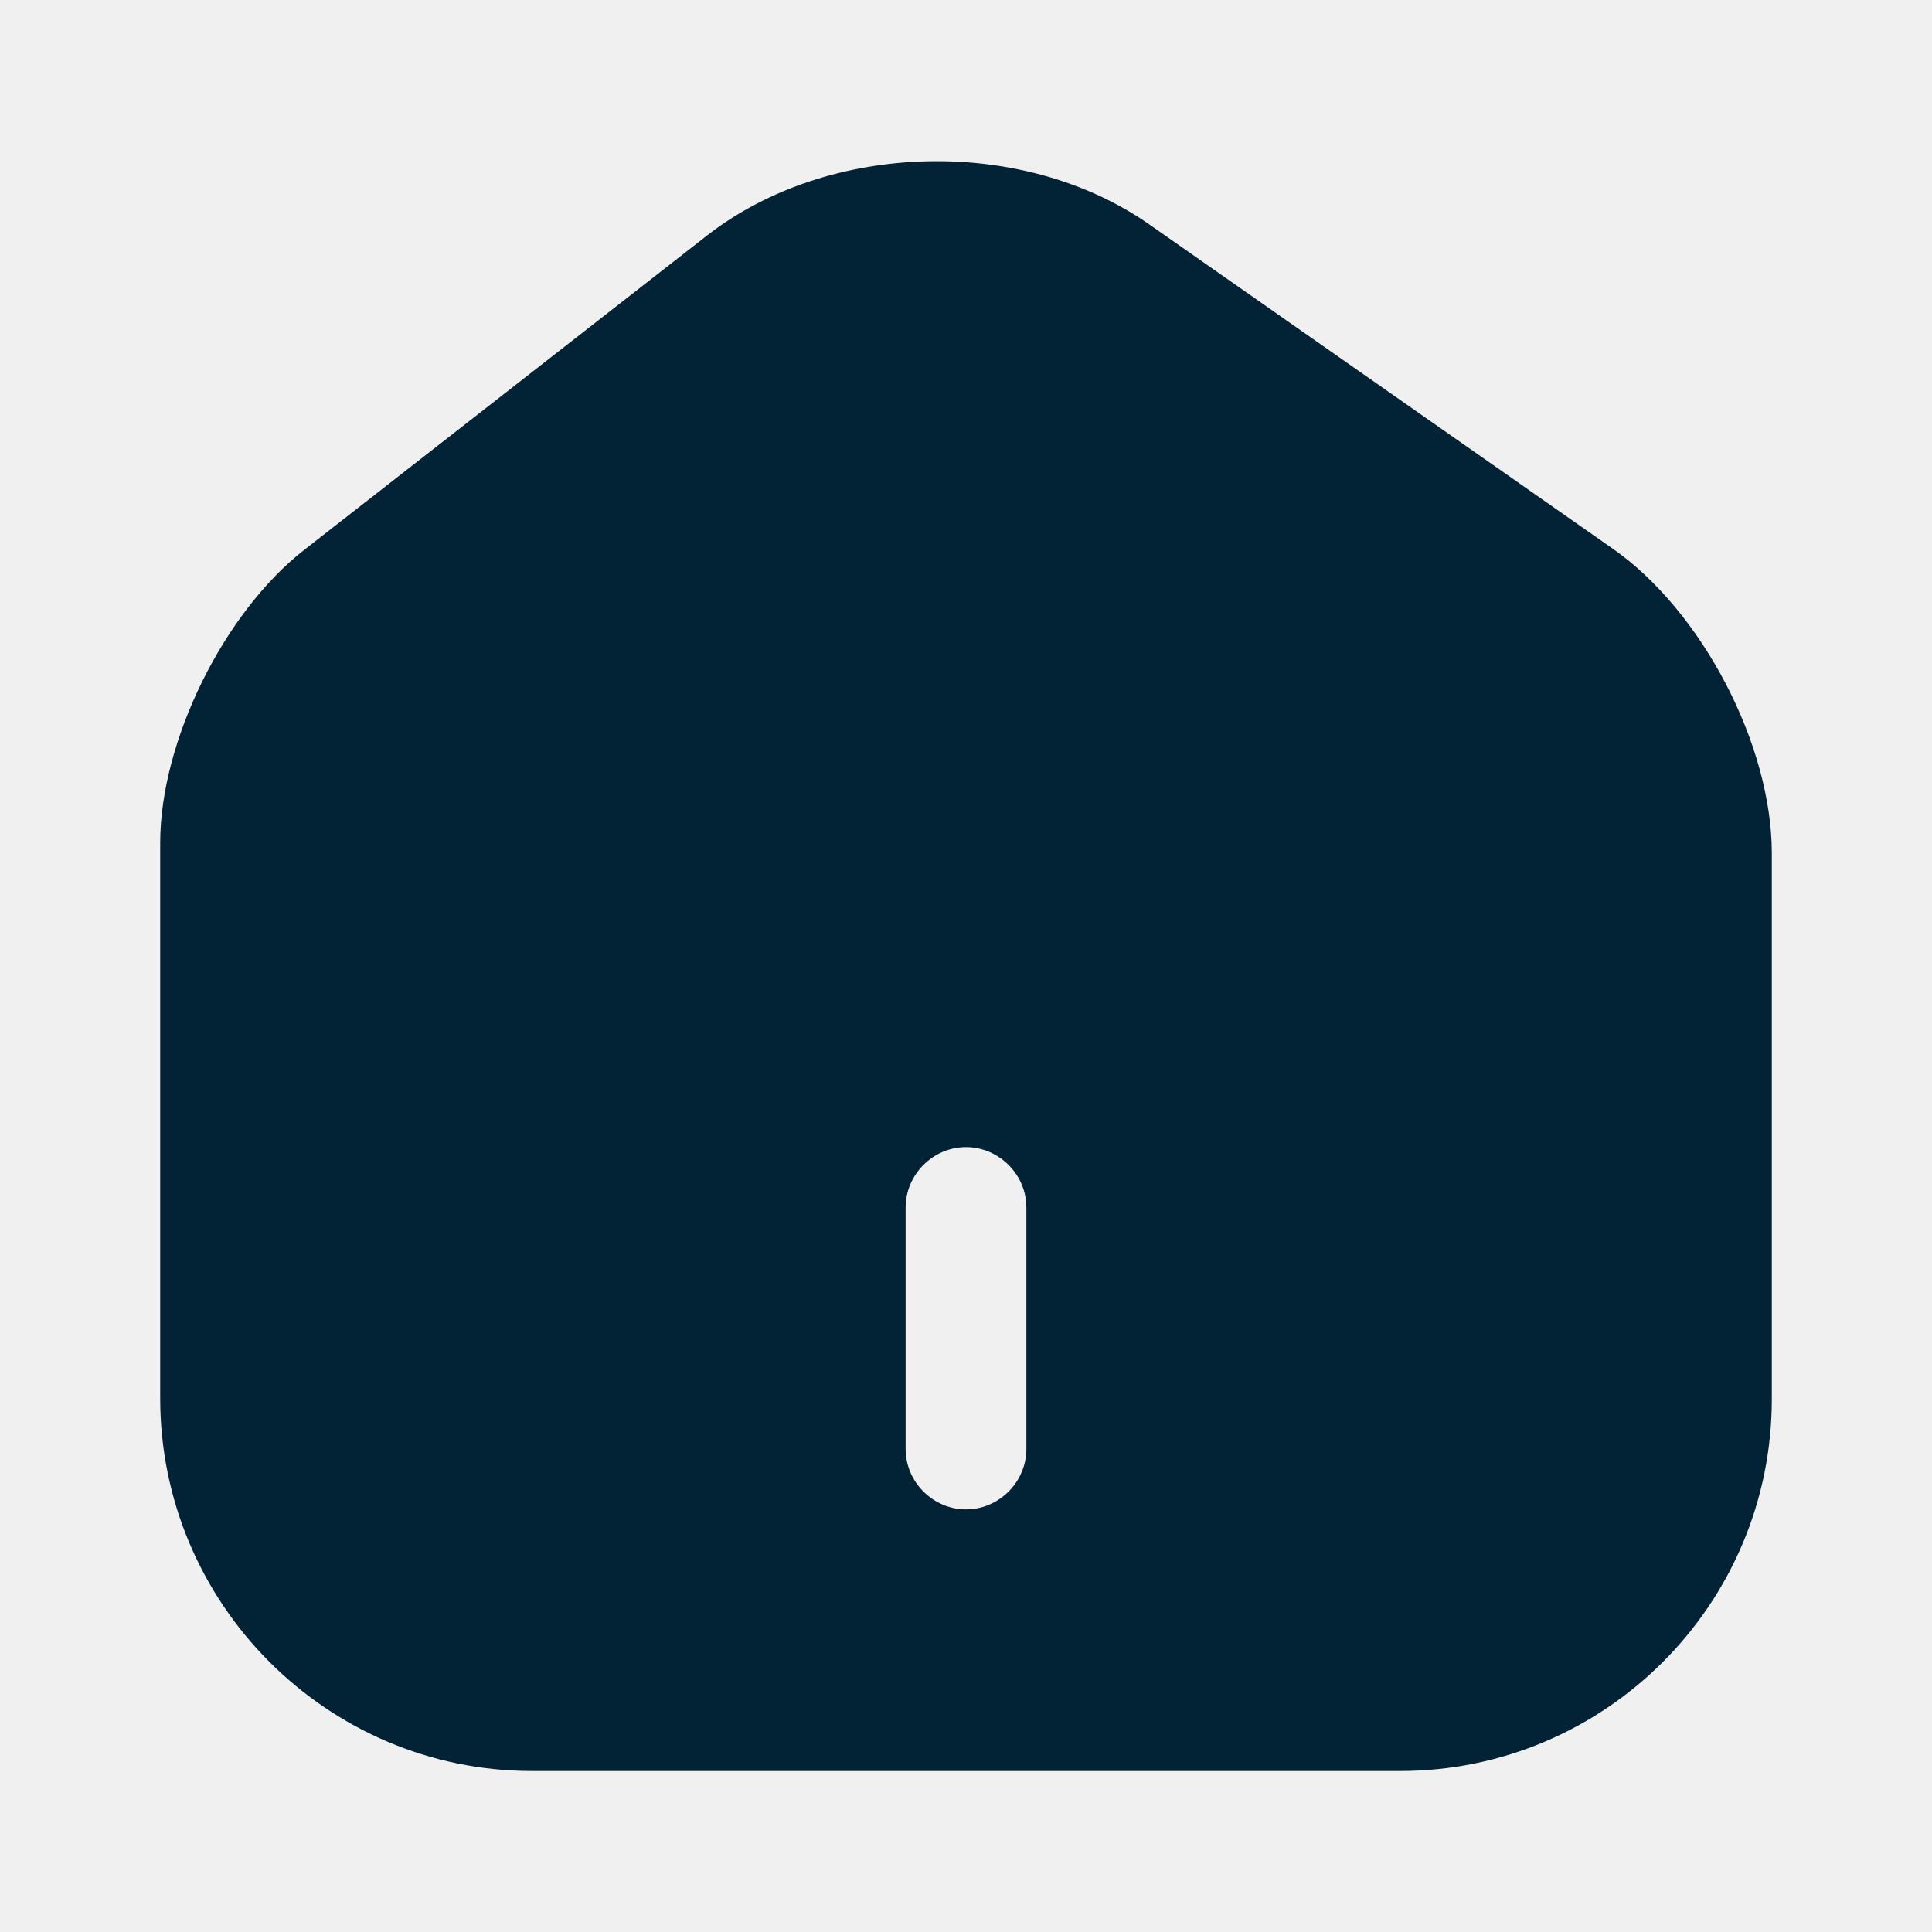
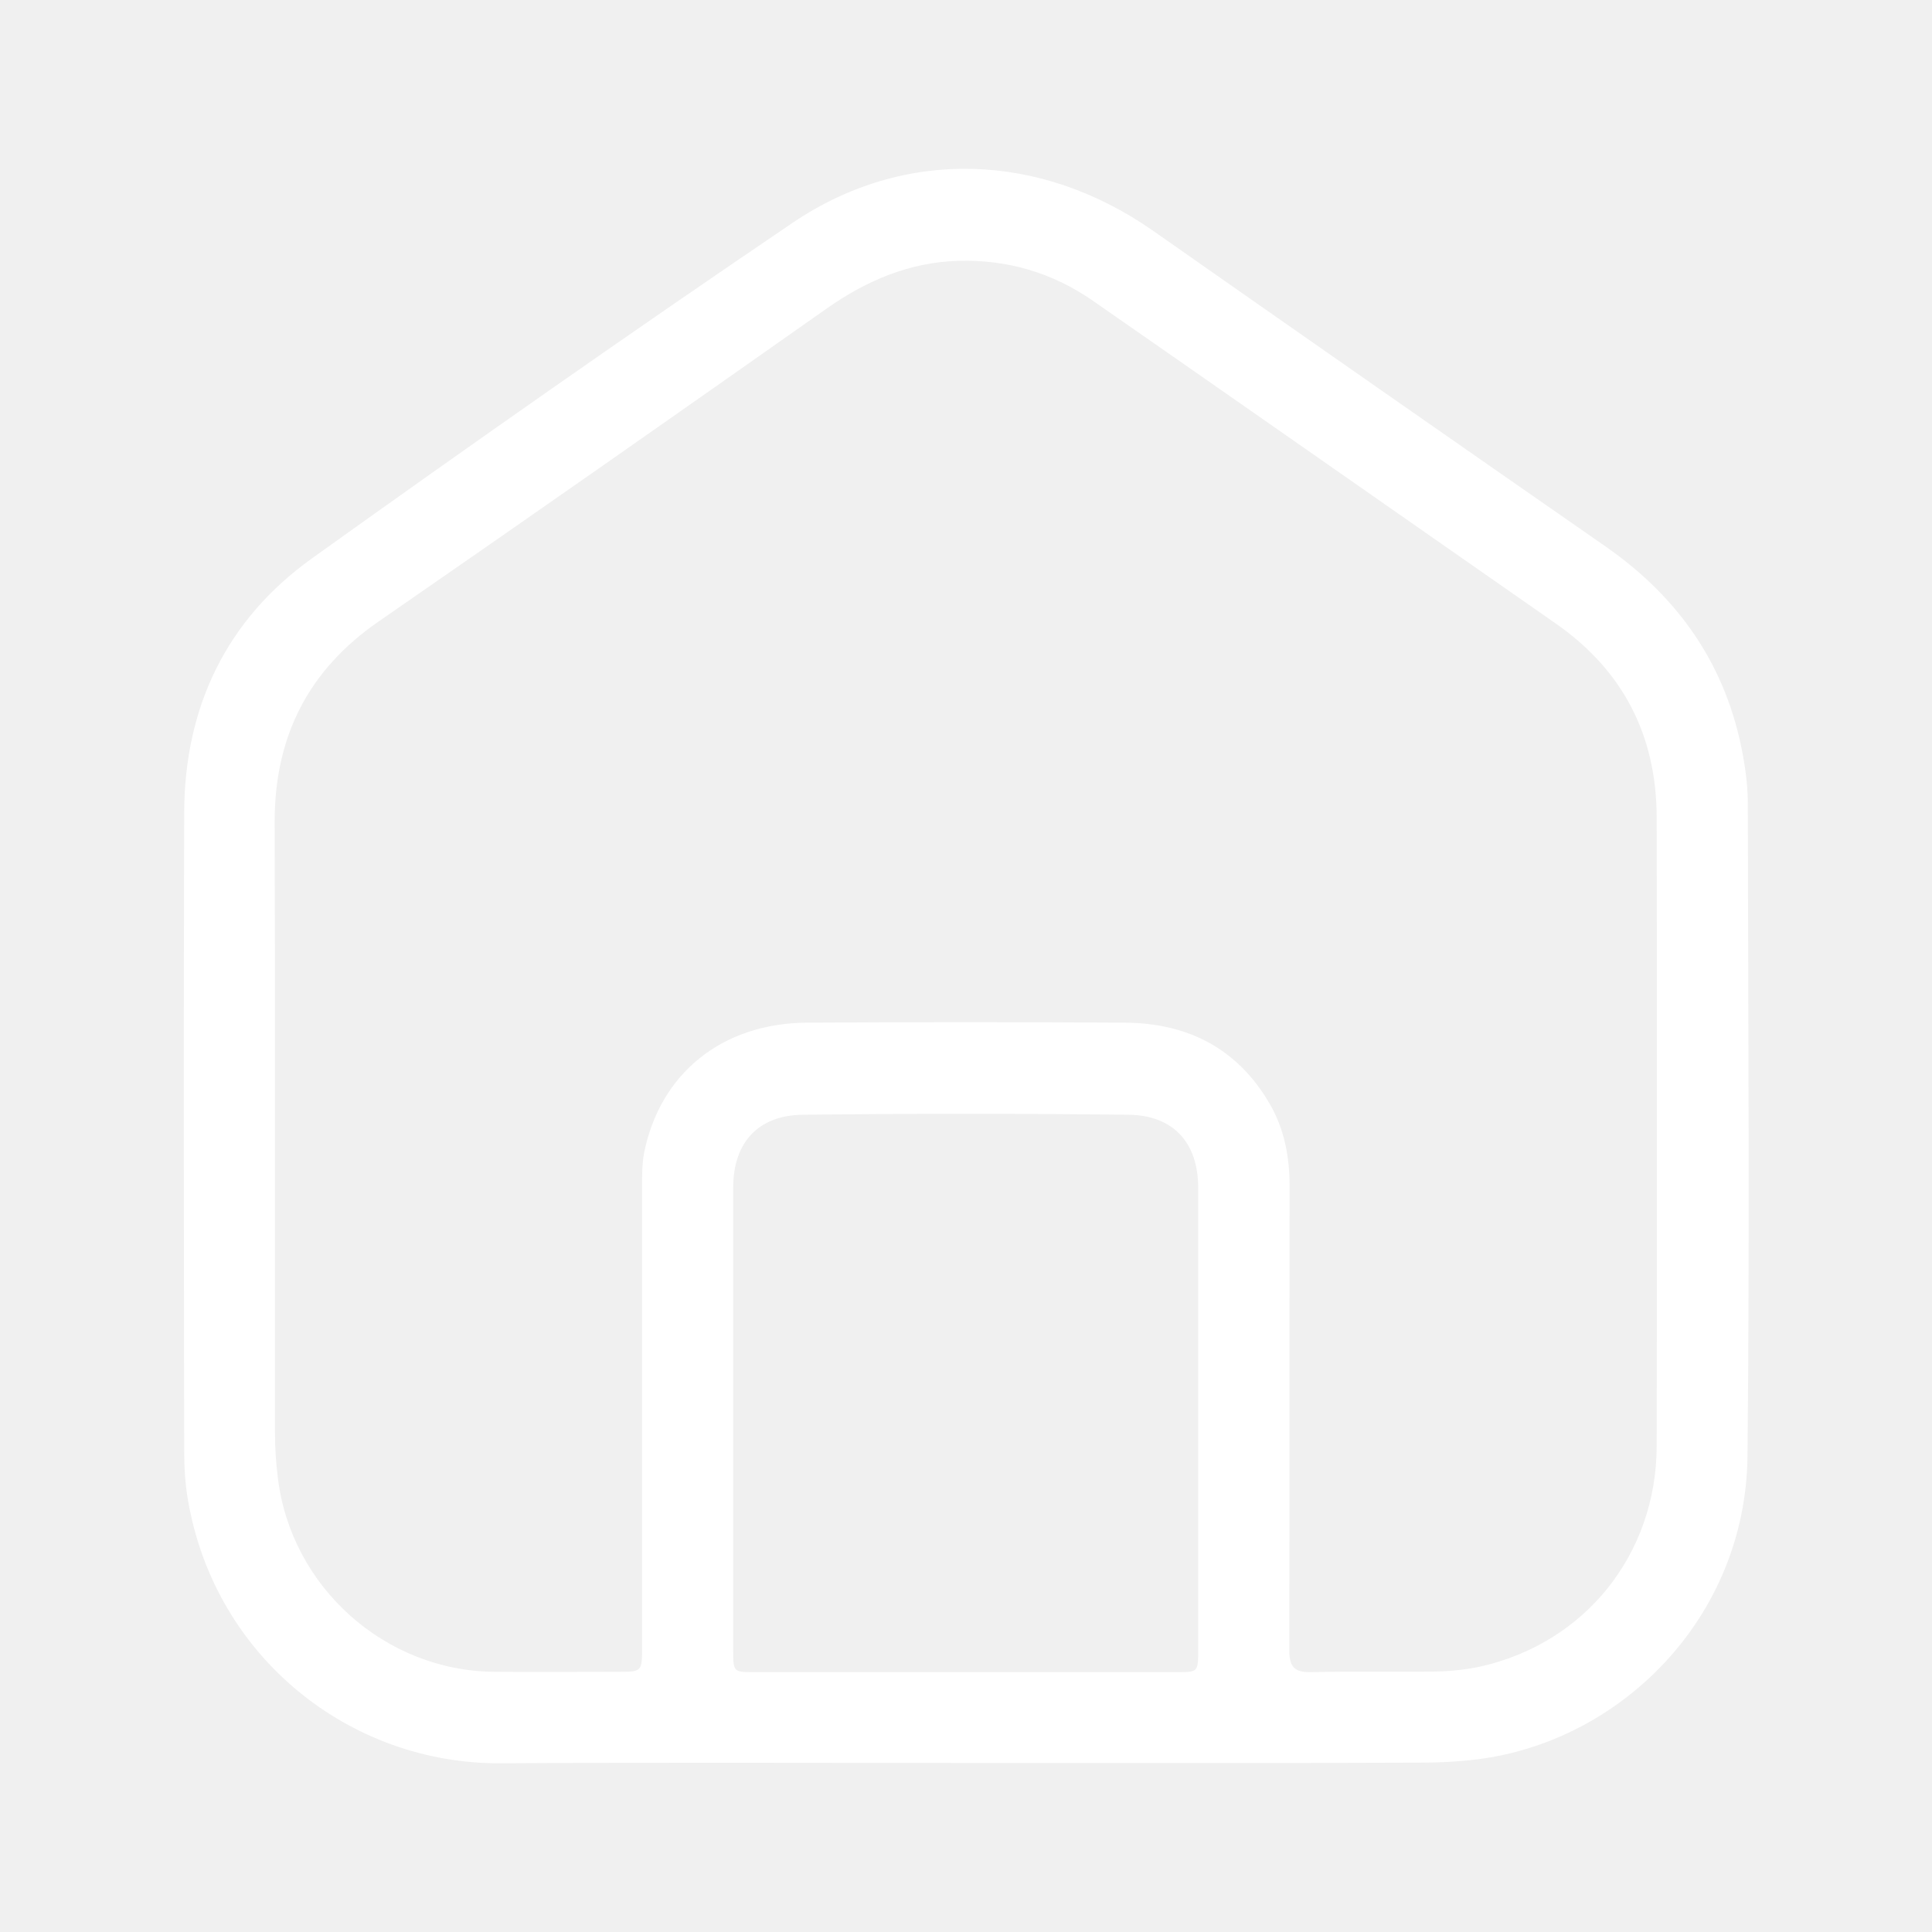
- <svg xmlns="http://www.w3.org/2000/svg" width="24" height="24" viewBox="0 0 24 24" fill="none">
-   <path d="M20.04 6.82L14.28 2.79C12.71 1.69 10.3 1.75 8.79 2.92L3.78 6.83C2.78 7.61 1.99 9.21 1.99 10.47V17.37C1.99 19.92 4.06 22 6.61 22H17.39C19.94 22 22.01 19.93 22.01 17.38V10.6C22.01 9.25 21.14 7.59 20.04 6.82ZM12.75 18C12.75 18.41 12.41 18.75 12 18.75C11.59 18.75 11.25 18.41 11.25 18V15C11.25 14.59 11.59 14.25 12 14.25C12.41 14.25 12.75 14.59 12.75 15V18Z" fill="#012335" />
+ <svg xmlns="http://www.w3.org/2000/svg" version="1.1" id="Layer_1" x="0px" y="0px" viewBox="0 0 60 60" style="enable-background:new 0 0 60 60;" xml:space="preserve">
+   <style type="text/css">
+ 	.st0{fill:#FFFFFF;}
+ </style>
+   <g>
+     <path class="st0" d="M30,54.75c-4.82,0-9.63-0.02-14.45,0.01c-4.68,0.03-8.87-3.29-9.71-8.16c-0.09-0.51-0.12-1.03-0.12-1.55   c-0.01-6.6-0.02-13.2,0-19.81c0.01-3.27,1.3-5.99,3.97-7.9c4.93-3.53,9.89-7.01,14.91-10.41c3.49-2.37,7.72-2.2,11.2,0.23   c4.68,3.28,9.37,6.55,14.06,9.81c2.3,1.6,3.77,3.73,4.27,6.5c0.09,0.49,0.15,0.99,0.15,1.49c0.01,6.76,0.06,13.52-0.01,20.27   c-0.06,5.02-3.94,8.86-8.41,9.41c-0.56,0.07-1.14,0.1-1.71,0.1C39.43,54.76,34.71,54.75,30,54.75z M8.54,35.09   c0,3.14,0,6.27,0,9.41c0,0.47,0.03,0.93,0.09,1.4c0.41,3.39,3.33,6,6.74,6.02c1.26,0.01,2.53,0,3.8,0c0.77,0,0.77,0,0.77-0.77   c0-4.71,0-9.43,0-14.14c0-0.4-0.01-0.8,0.06-1.19c0.49-2.48,2.42-4.04,5.05-4.06c3.29-0.02,6.59-0.02,9.88,0   c1.94,0.01,3.49,0.79,4.49,2.5c0.47,0.8,0.63,1.67,0.63,2.59c-0.01,4.8,0,9.6-0.01,14.4c0,0.52,0.16,0.69,0.68,0.68   c1.3-0.03,2.6,0,3.9-0.02c0.45-0.01,0.9-0.06,1.34-0.15c3.27-0.73,5.48-3.49,5.49-6.85c0.01-6.5,0.01-13,0-19.5   c0-2.55-1.03-4.58-3.14-6.05c-1.22-0.85-2.44-1.7-3.67-2.56c-3.57-2.49-7.13-4.98-10.7-7.46c-1.25-0.87-2.65-1.28-4.16-1.24   c-1.51,0.04-2.85,0.6-4.09,1.47c-4.63,3.26-9.27,6.51-13.93,9.73c-2.19,1.51-3.23,3.58-3.23,6.21C8.54,28.72,8.54,31.9,8.54,35.09z    M22.77,44c0,2.41,0,4.82,0,7.23c0,0.7,0,0.7,0.67,0.7c4.37,0,8.73,0,13.1,0c0.67,0,0.67,0,0.67-0.7c0-4.78,0-9.57,0-14.35   c0-1.38-0.76-2.24-2.15-2.26c-3.38-0.04-6.76-0.04-10.14,0c-1.39,0.02-2.15,0.88-2.15,2.26C22.77,39.25,22.77,41.63,22.77,44z" />
+   </g>
</svg>
